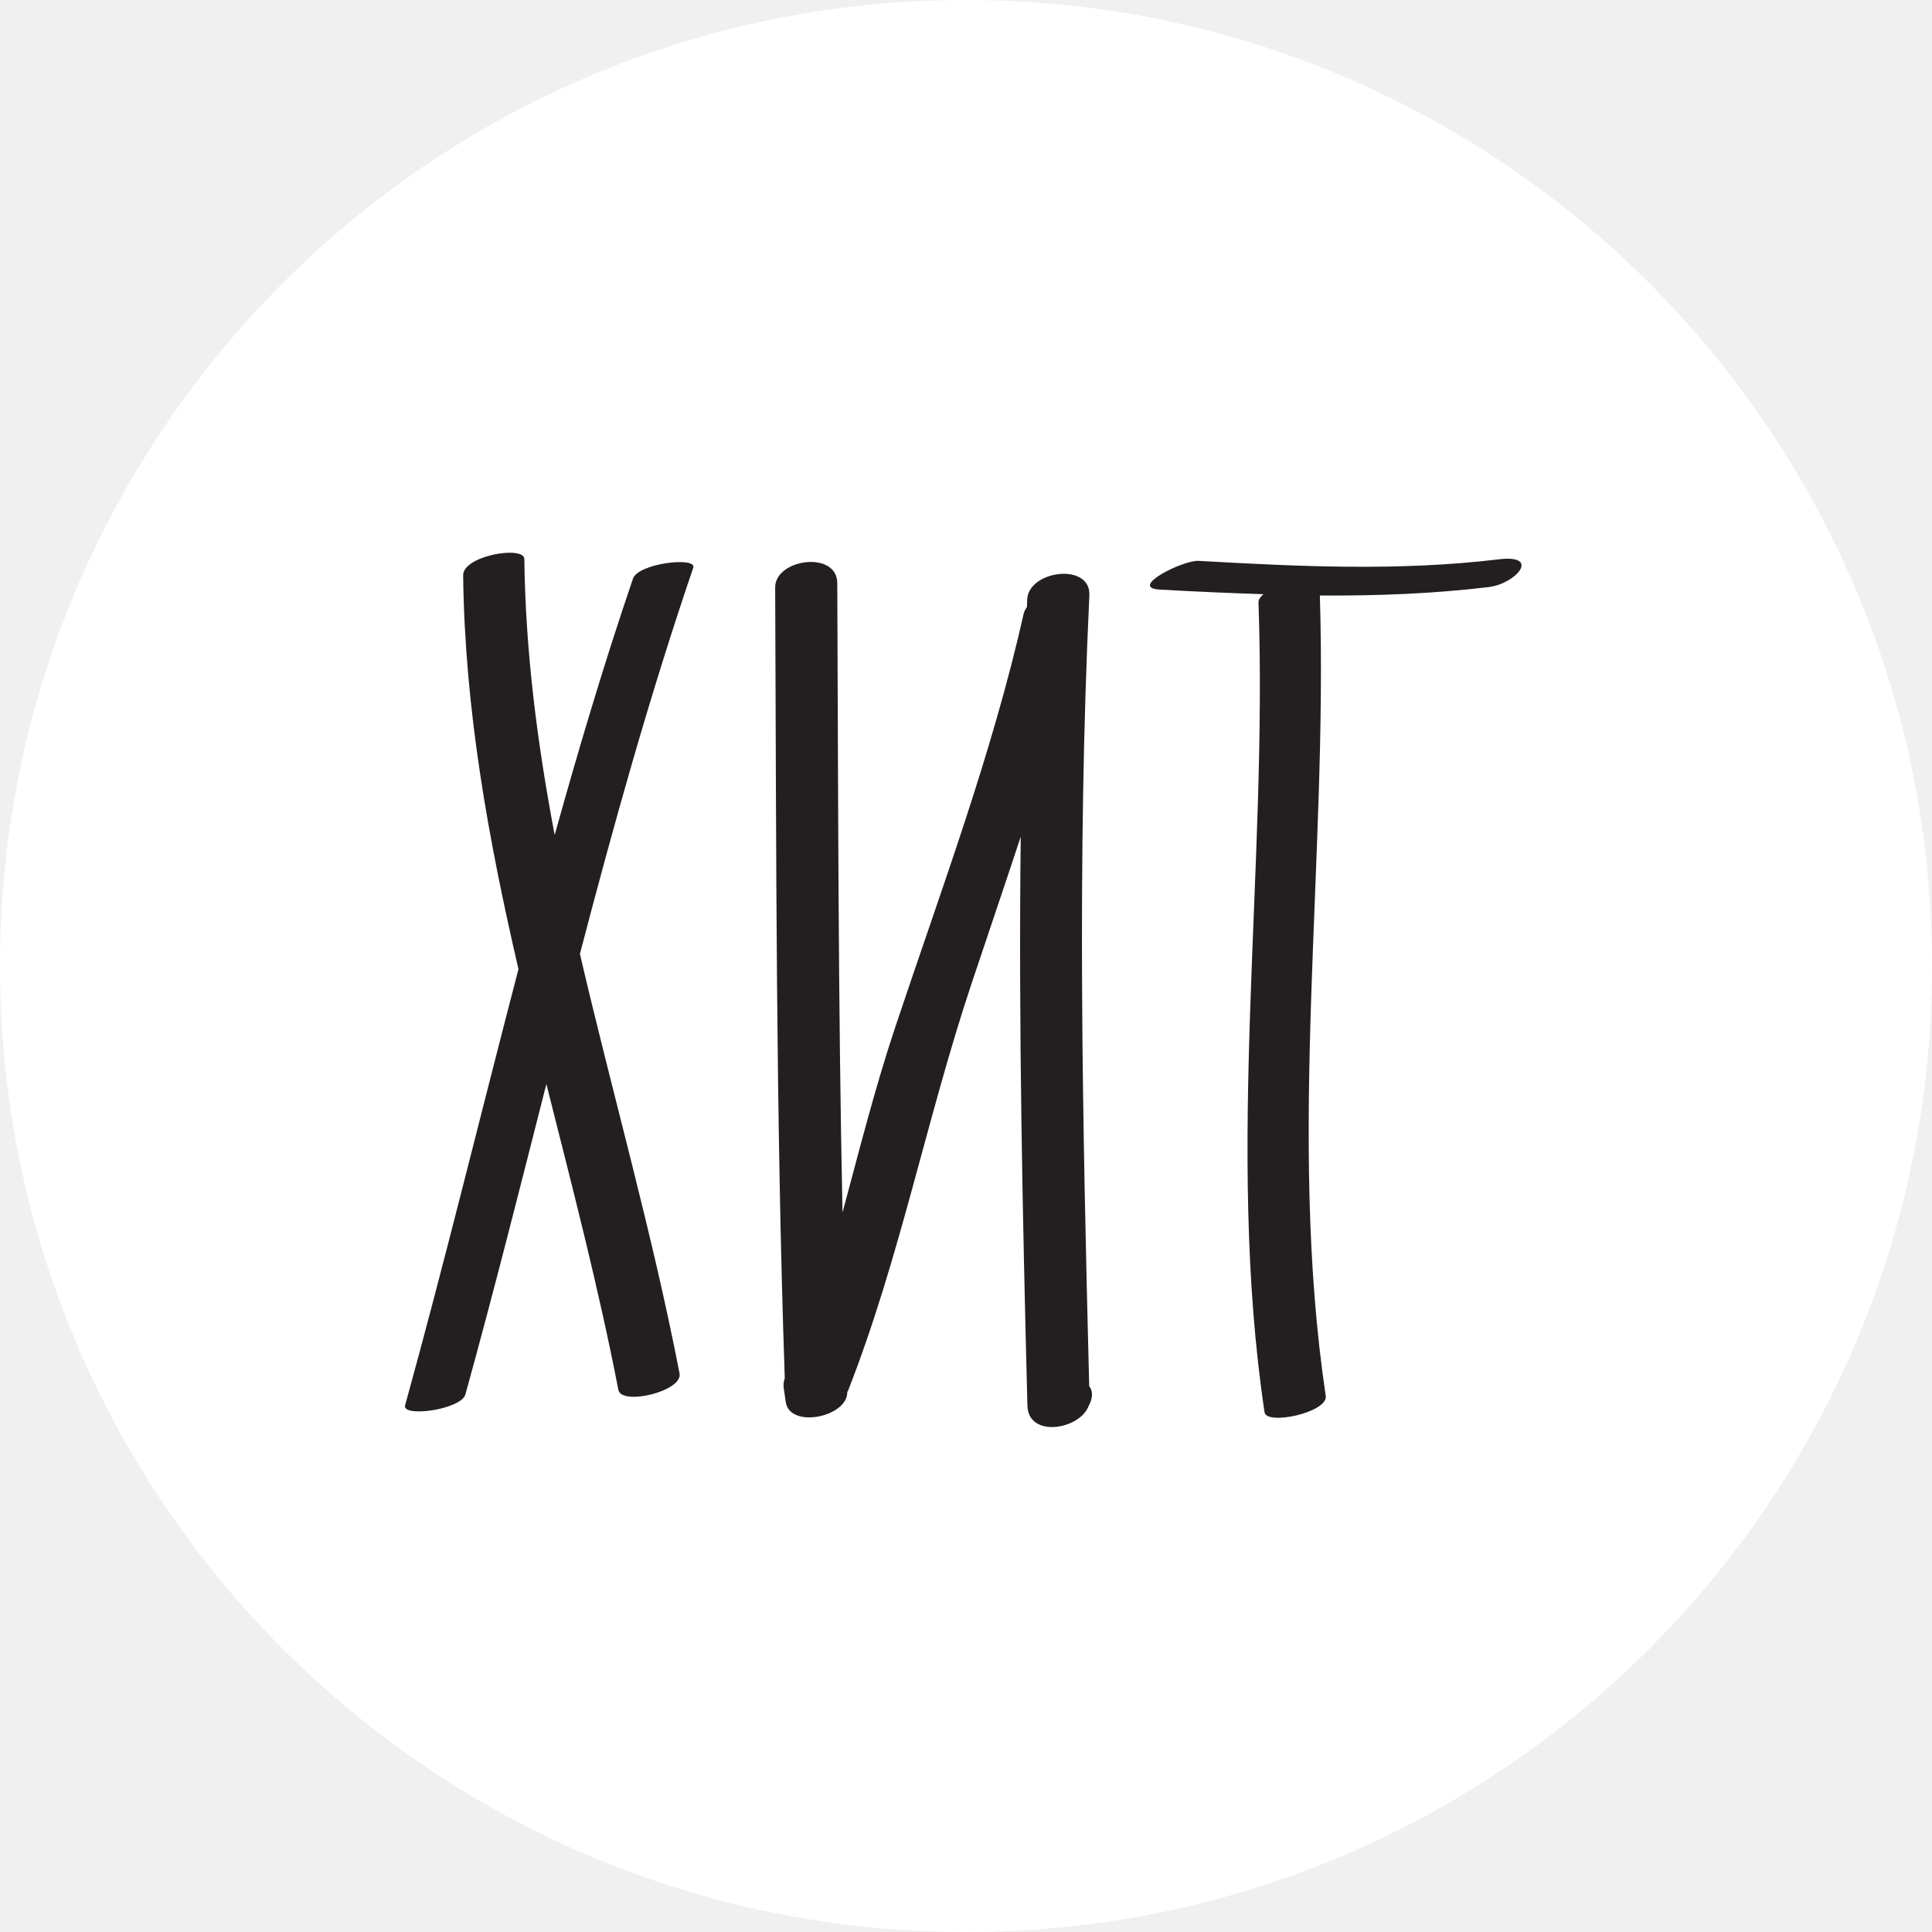
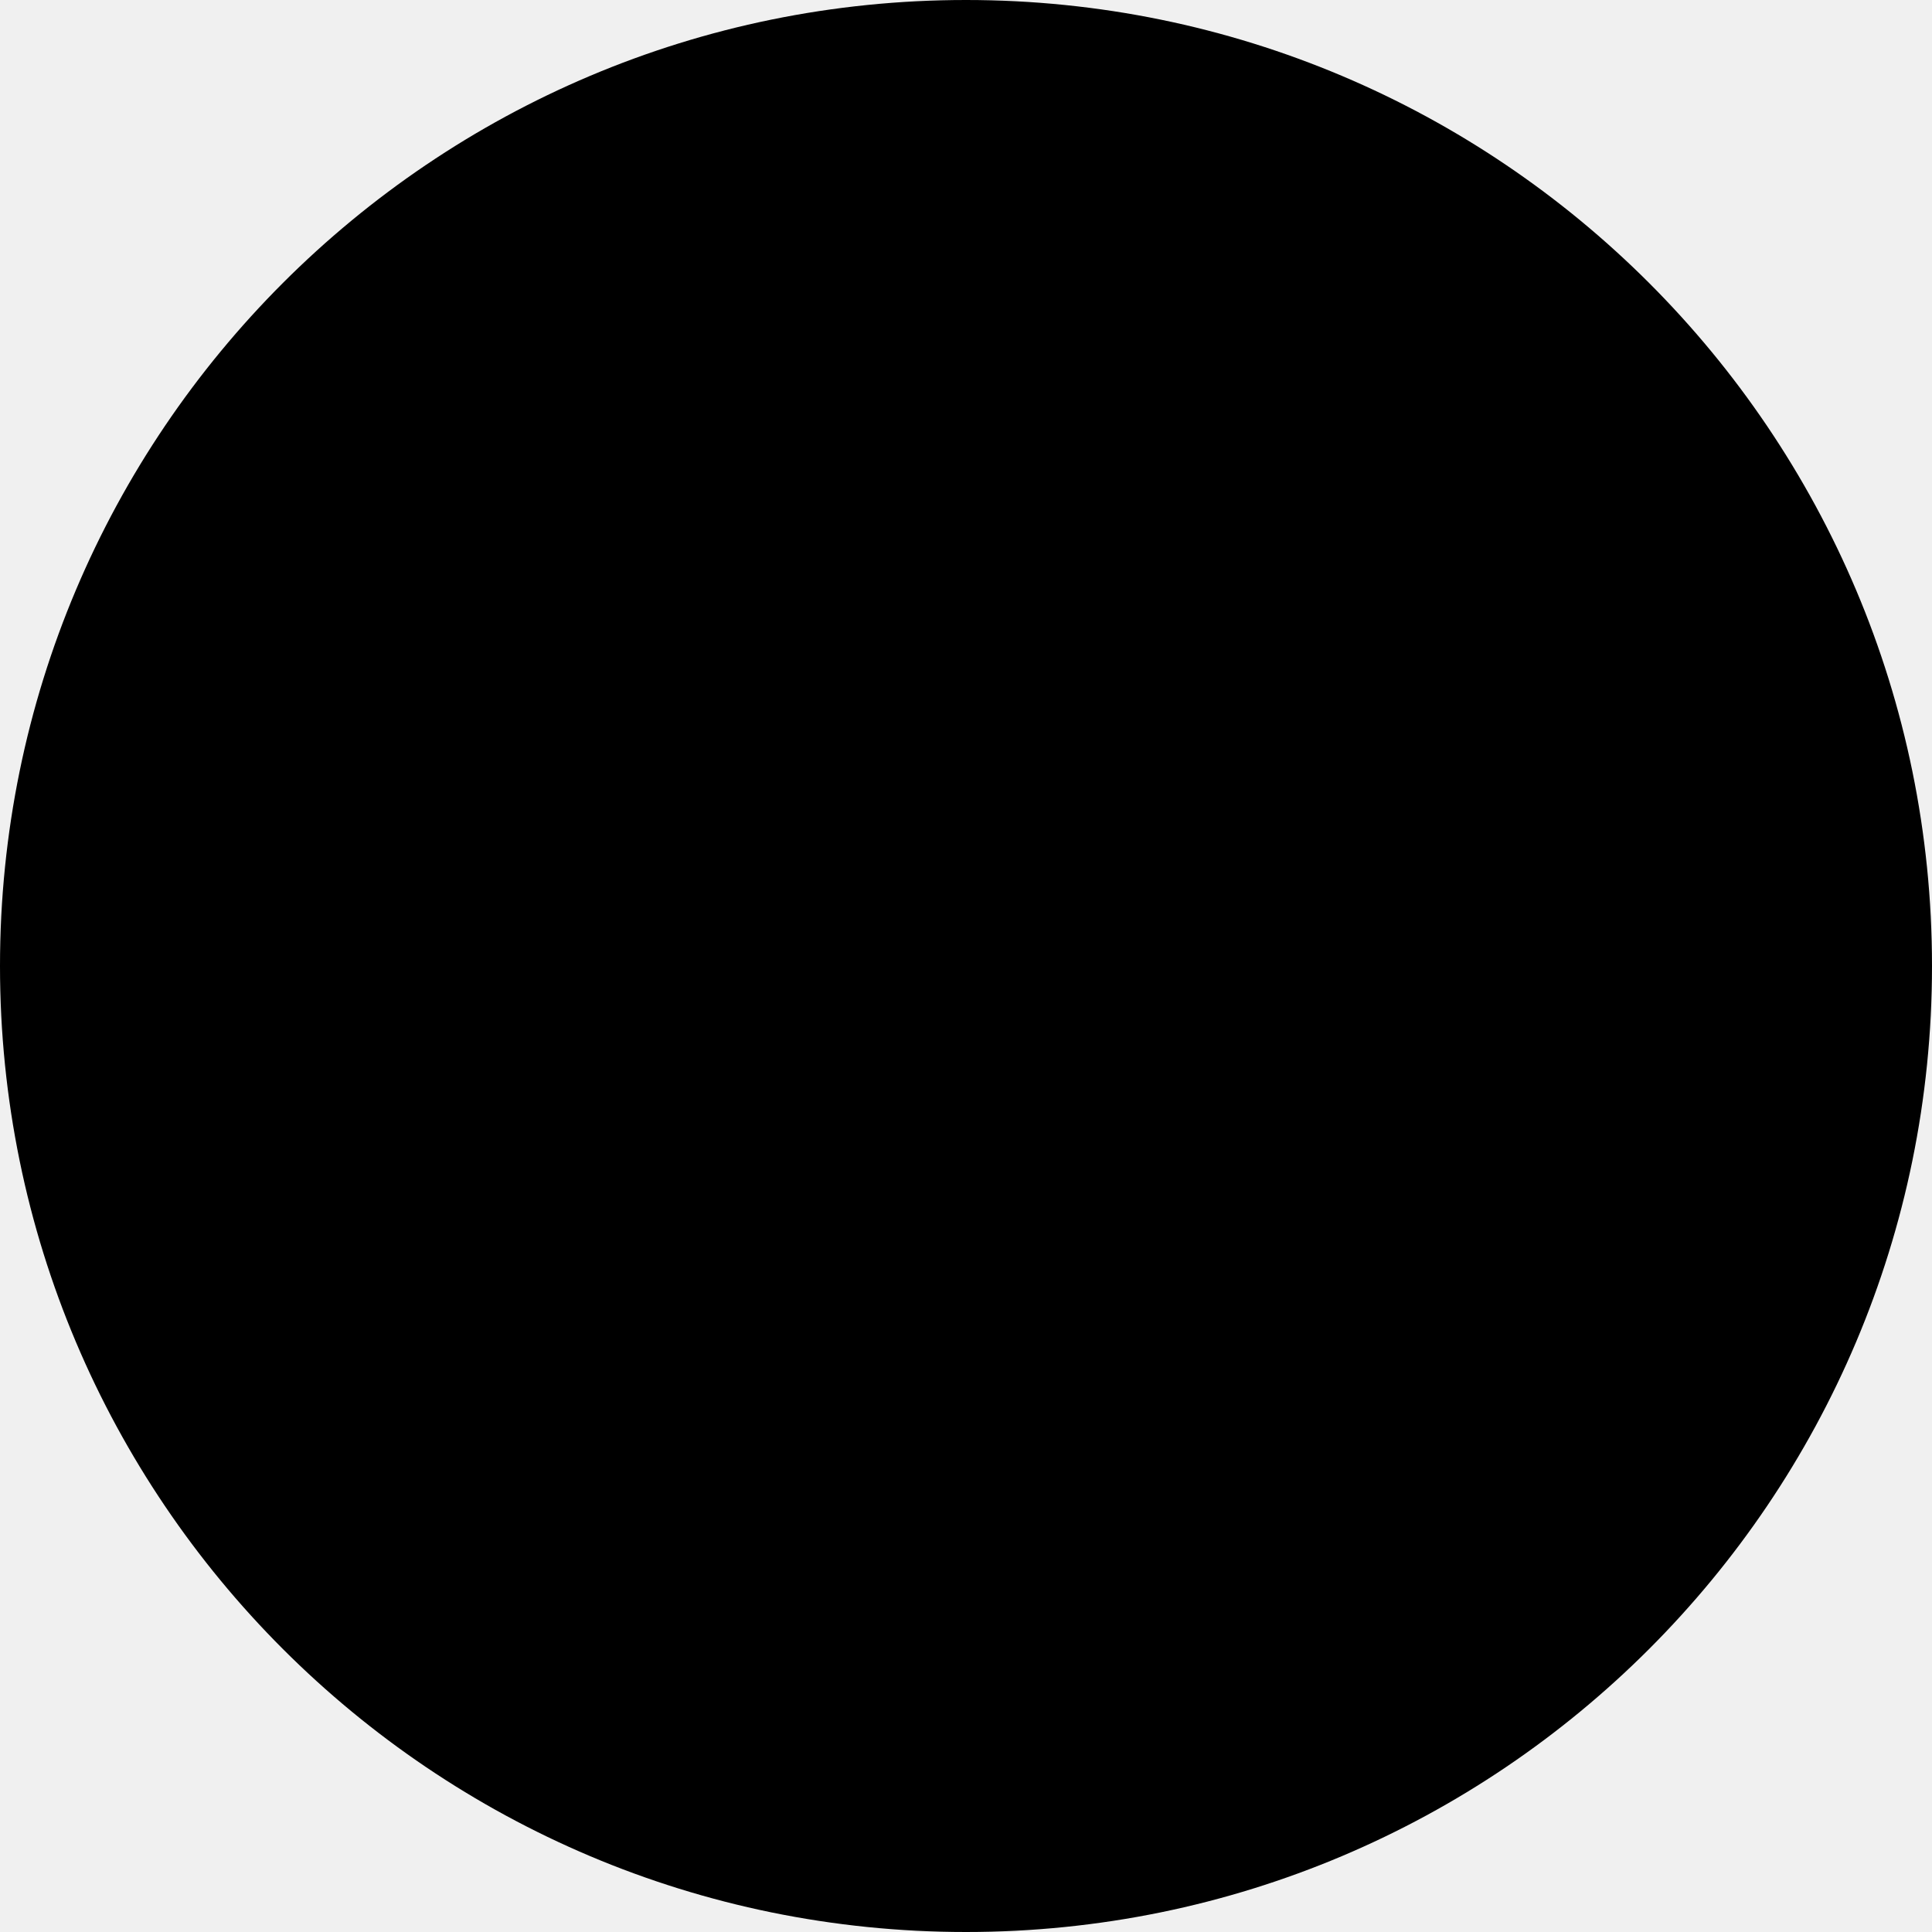
<svg xmlns="http://www.w3.org/2000/svg" width="61" height="61">
-   <circle fill="#FFF" cx="30.5" cy="30.5" r="30.5" />
-   <path d="M19.985 18.27c-.915 2.683-1.718 5.384-2.472 8.094-.543-2.863-.921-5.756-.958-8.715-.005-.431-1.939-.11-1.932.518.052 4.243.8 8.354 1.747 12.432-1.196 4.58-2.311 9.18-3.579 13.771-.109.394 1.771.138 1.904-.344.902-3.265 1.726-6.535 2.556-9.8.805 3.204 1.644 6.407 2.273 9.657.098.508 2.041.045 1.932-.518-.864-4.462-2.12-8.836-3.146-13.247 1.068-4.086 2.202-8.157 3.578-12.191.124-.361-1.737-.145-1.903.343zm14.41.528c.049-1.047-1.919-.794-1.963.128-.004.08-.004.159-.008.238-.039.065-.084.128-.101.204-1.004 4.463-2.611 8.729-4.056 13.06-.644 1.93-1.139 3.898-1.666 5.856-.139-6.623-.135-13.237-.165-19.871-.005-1.042-1.965-.769-1.961.134.037 8.337.018 16.641.303 24.971a.644.644 0 0 0-.034.301l.064.445c.123.856 1.959.48 1.944-.317.005-.011.016-.018.021-.029 1.636-4.171 2.478-8.591 3.894-12.838.521-1.558 1.048-3.108 1.561-4.662-.071 5.987.058 11.969.211 17.961.026 1.012 1.58.771 1.91.065l.056-.119c.112-.239.088-.423-.015-.558-.211-8.333-.389-16.635.005-24.969zM47.32 17.66c-3.158.38-6.312.227-9.478.048-.491-.028-2.24.851-1.221.908 1.093.062 2.182.109 3.271.145-.093.081-.161.167-.157.265.295 8.408-1.054 17.239.191 25.564.063.424 2.01.005 1.932-.518-1.229-8.229.069-16.951-.185-25.27 1.776.012 3.551-.052 5.33-.266.857-.102 1.669-1.039.317-.876z" fill="#231F20" />
+   <circle cx="30.5" cy="30.5" r="30.5" />
+   <path d="M19.985 18.27c-.915 2.683-1.718 5.384-2.472 8.094-.543-2.863-.921-5.756-.958-8.715-.005-.431-1.939-.11-1.932.518.052 4.243.8 8.354 1.747 12.432-1.196 4.58-2.311 9.18-3.579 13.771-.109.394 1.771.138 1.904-.344.902-3.265 1.726-6.535 2.556-9.8.805 3.204 1.644 6.407 2.273 9.657.098.508 2.041.045 1.932-.518-.864-4.462-2.12-8.836-3.146-13.247 1.068-4.086 2.202-8.157 3.578-12.191.124-.361-1.737-.145-1.903.343zm14.41.528c.049-1.047-1.919-.794-1.963.128-.004.08-.004.159-.008.238-.039.065-.084.128-.101.204-1.004 4.463-2.611 8.729-4.056 13.06-.644 1.93-1.139 3.898-1.666 5.856-.139-6.623-.135-13.237-.165-19.871-.005-1.042-1.965-.769-1.961.134.037 8.337.018 16.641.303 24.971a.644.644 0 0 0-.034.301l.064.445c.123.856 1.959.48 1.944-.317.005-.011.016-.018.021-.029 1.636-4.171 2.478-8.591 3.894-12.838.521-1.558 1.048-3.108 1.561-4.662-.071 5.987.058 11.969.211 17.961.026 1.012 1.58.771 1.91.065l.056-.119c.112-.239.088-.423-.015-.558-.211-8.333-.389-16.635.005-24.969zM47.32 17.66c-3.158.38-6.312.227-9.478.048-.491-.028-2.24.851-1.221.908 1.093.062 2.182.109 3.271.145-.093.081-.161.167-.157.265.295 8.408-1.054 17.239.191 25.564.063.424 2.01.005 1.932-.518-1.229-8.229.069-16.951-.185-25.27 1.776.012 3.551-.052 5.33-.266.857-.102 1.669-1.039.317-.876z" />
</svg>
